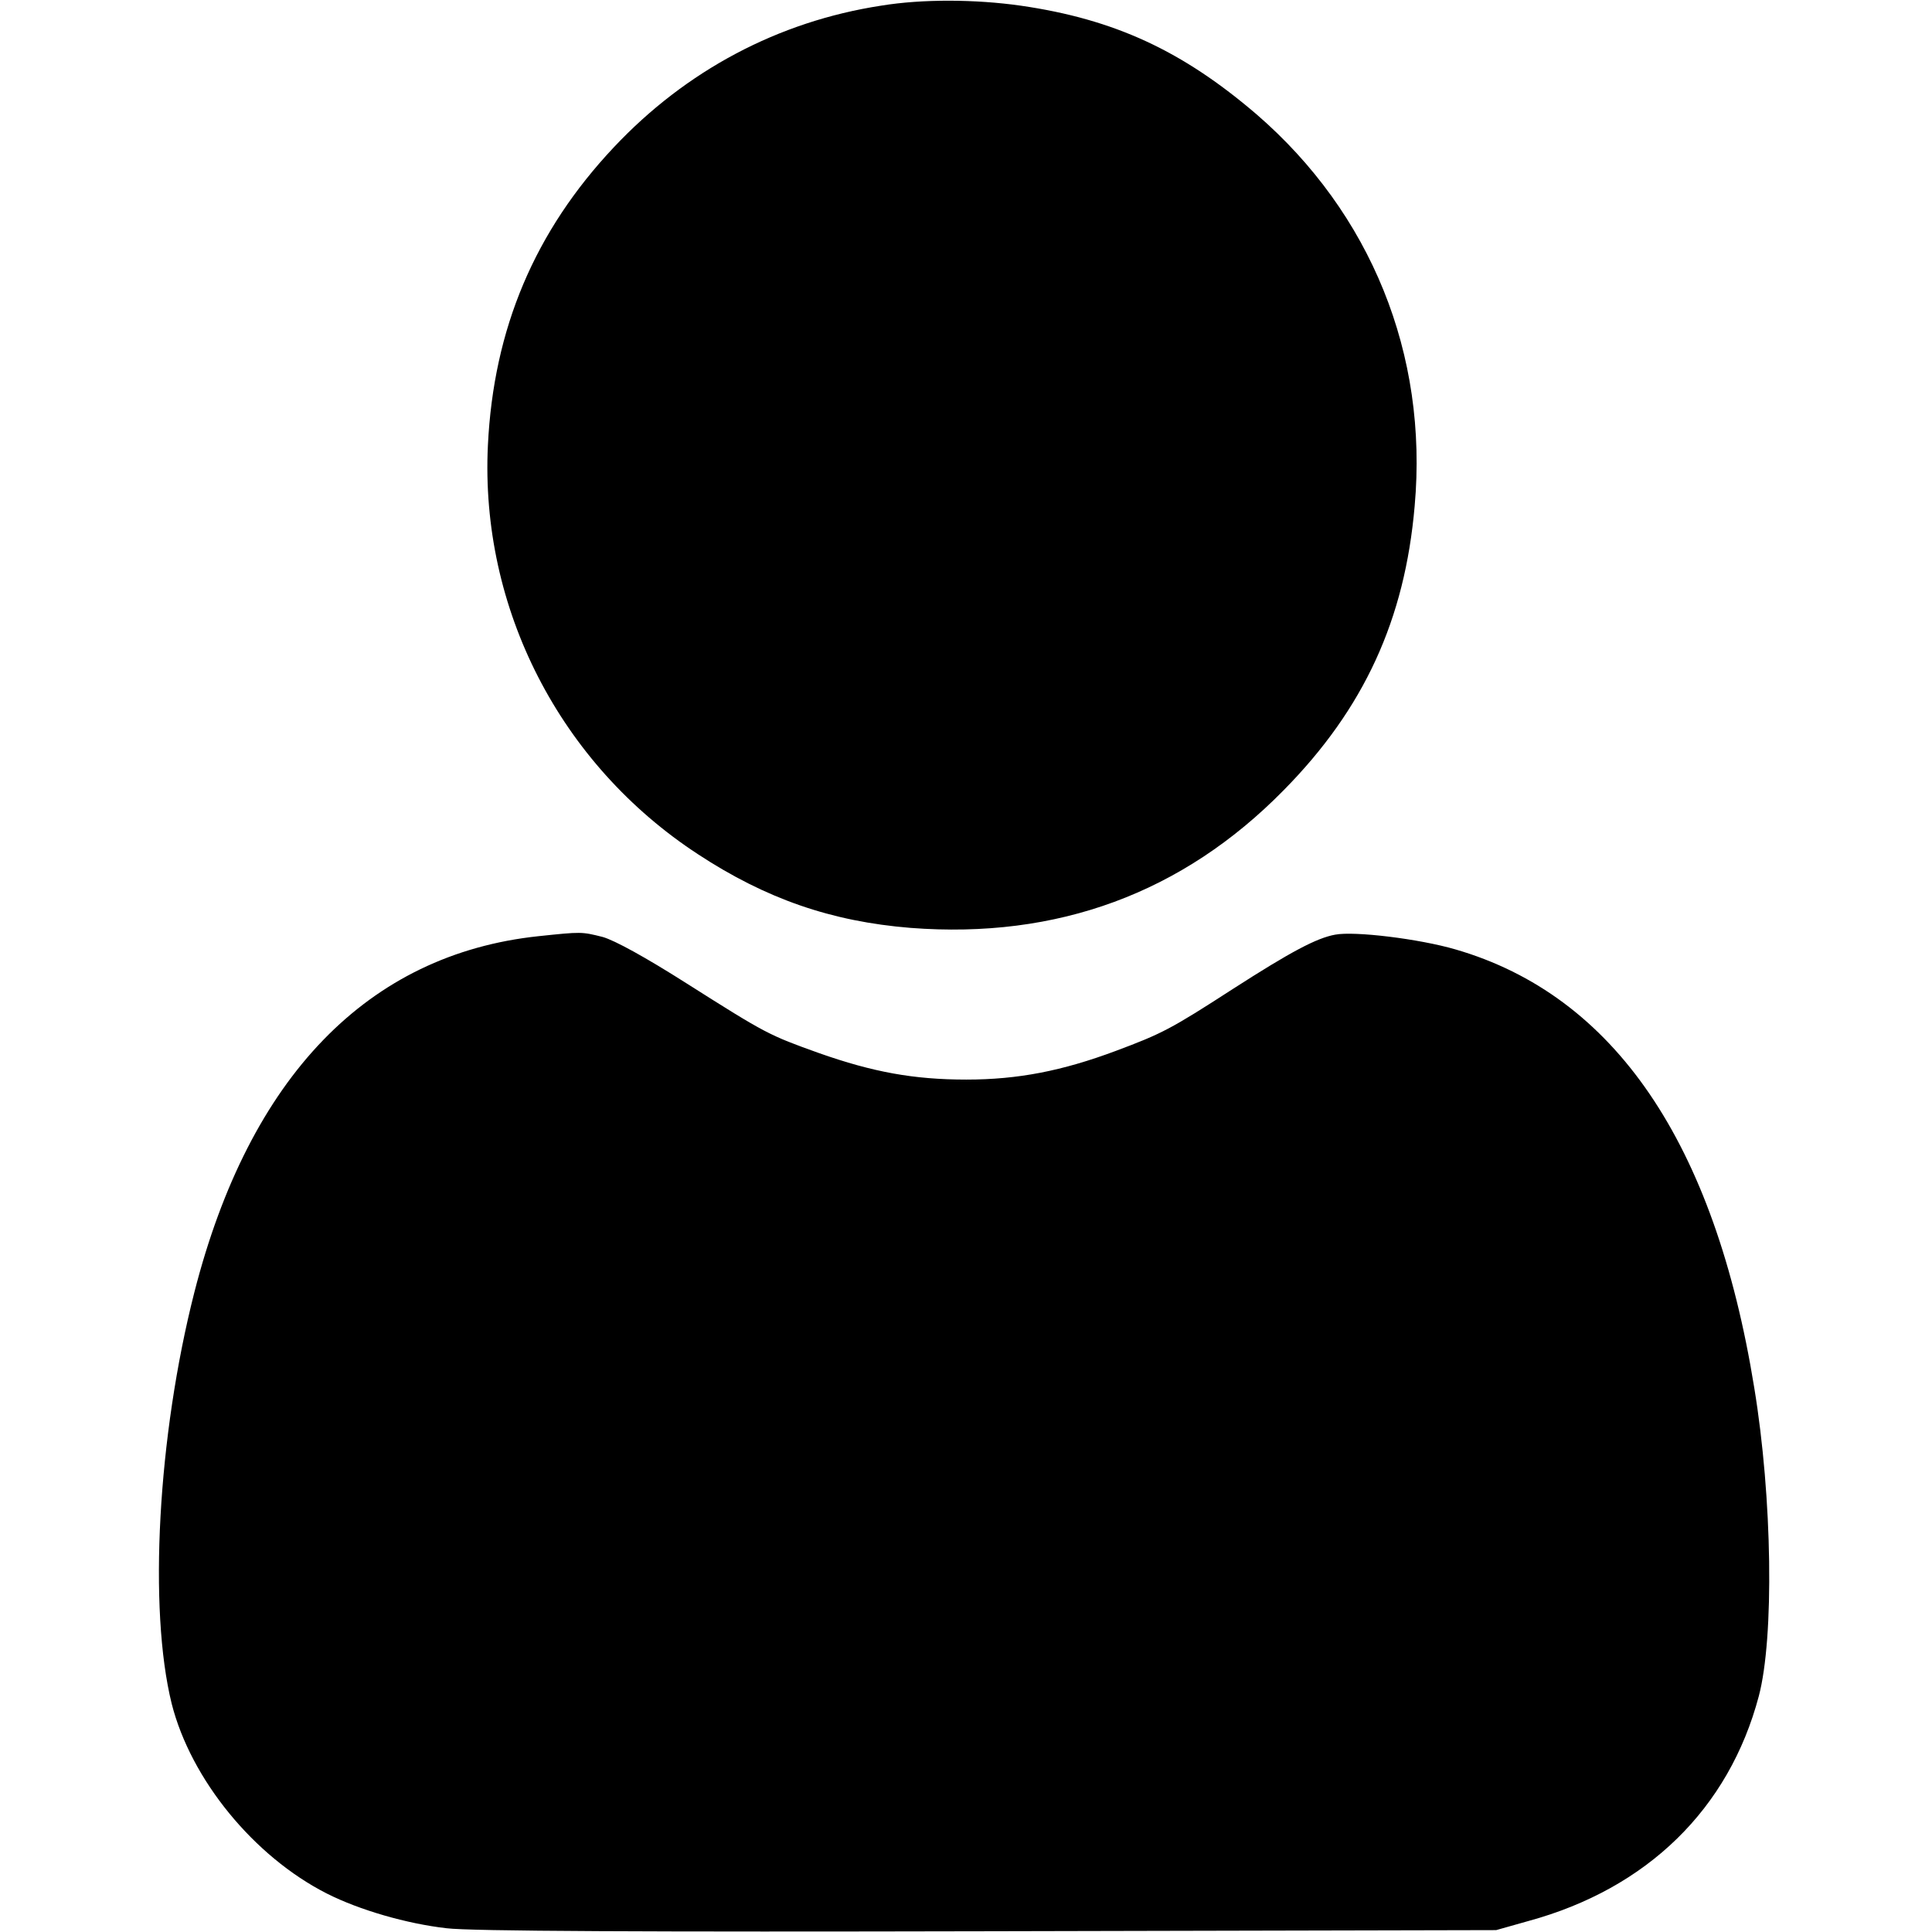
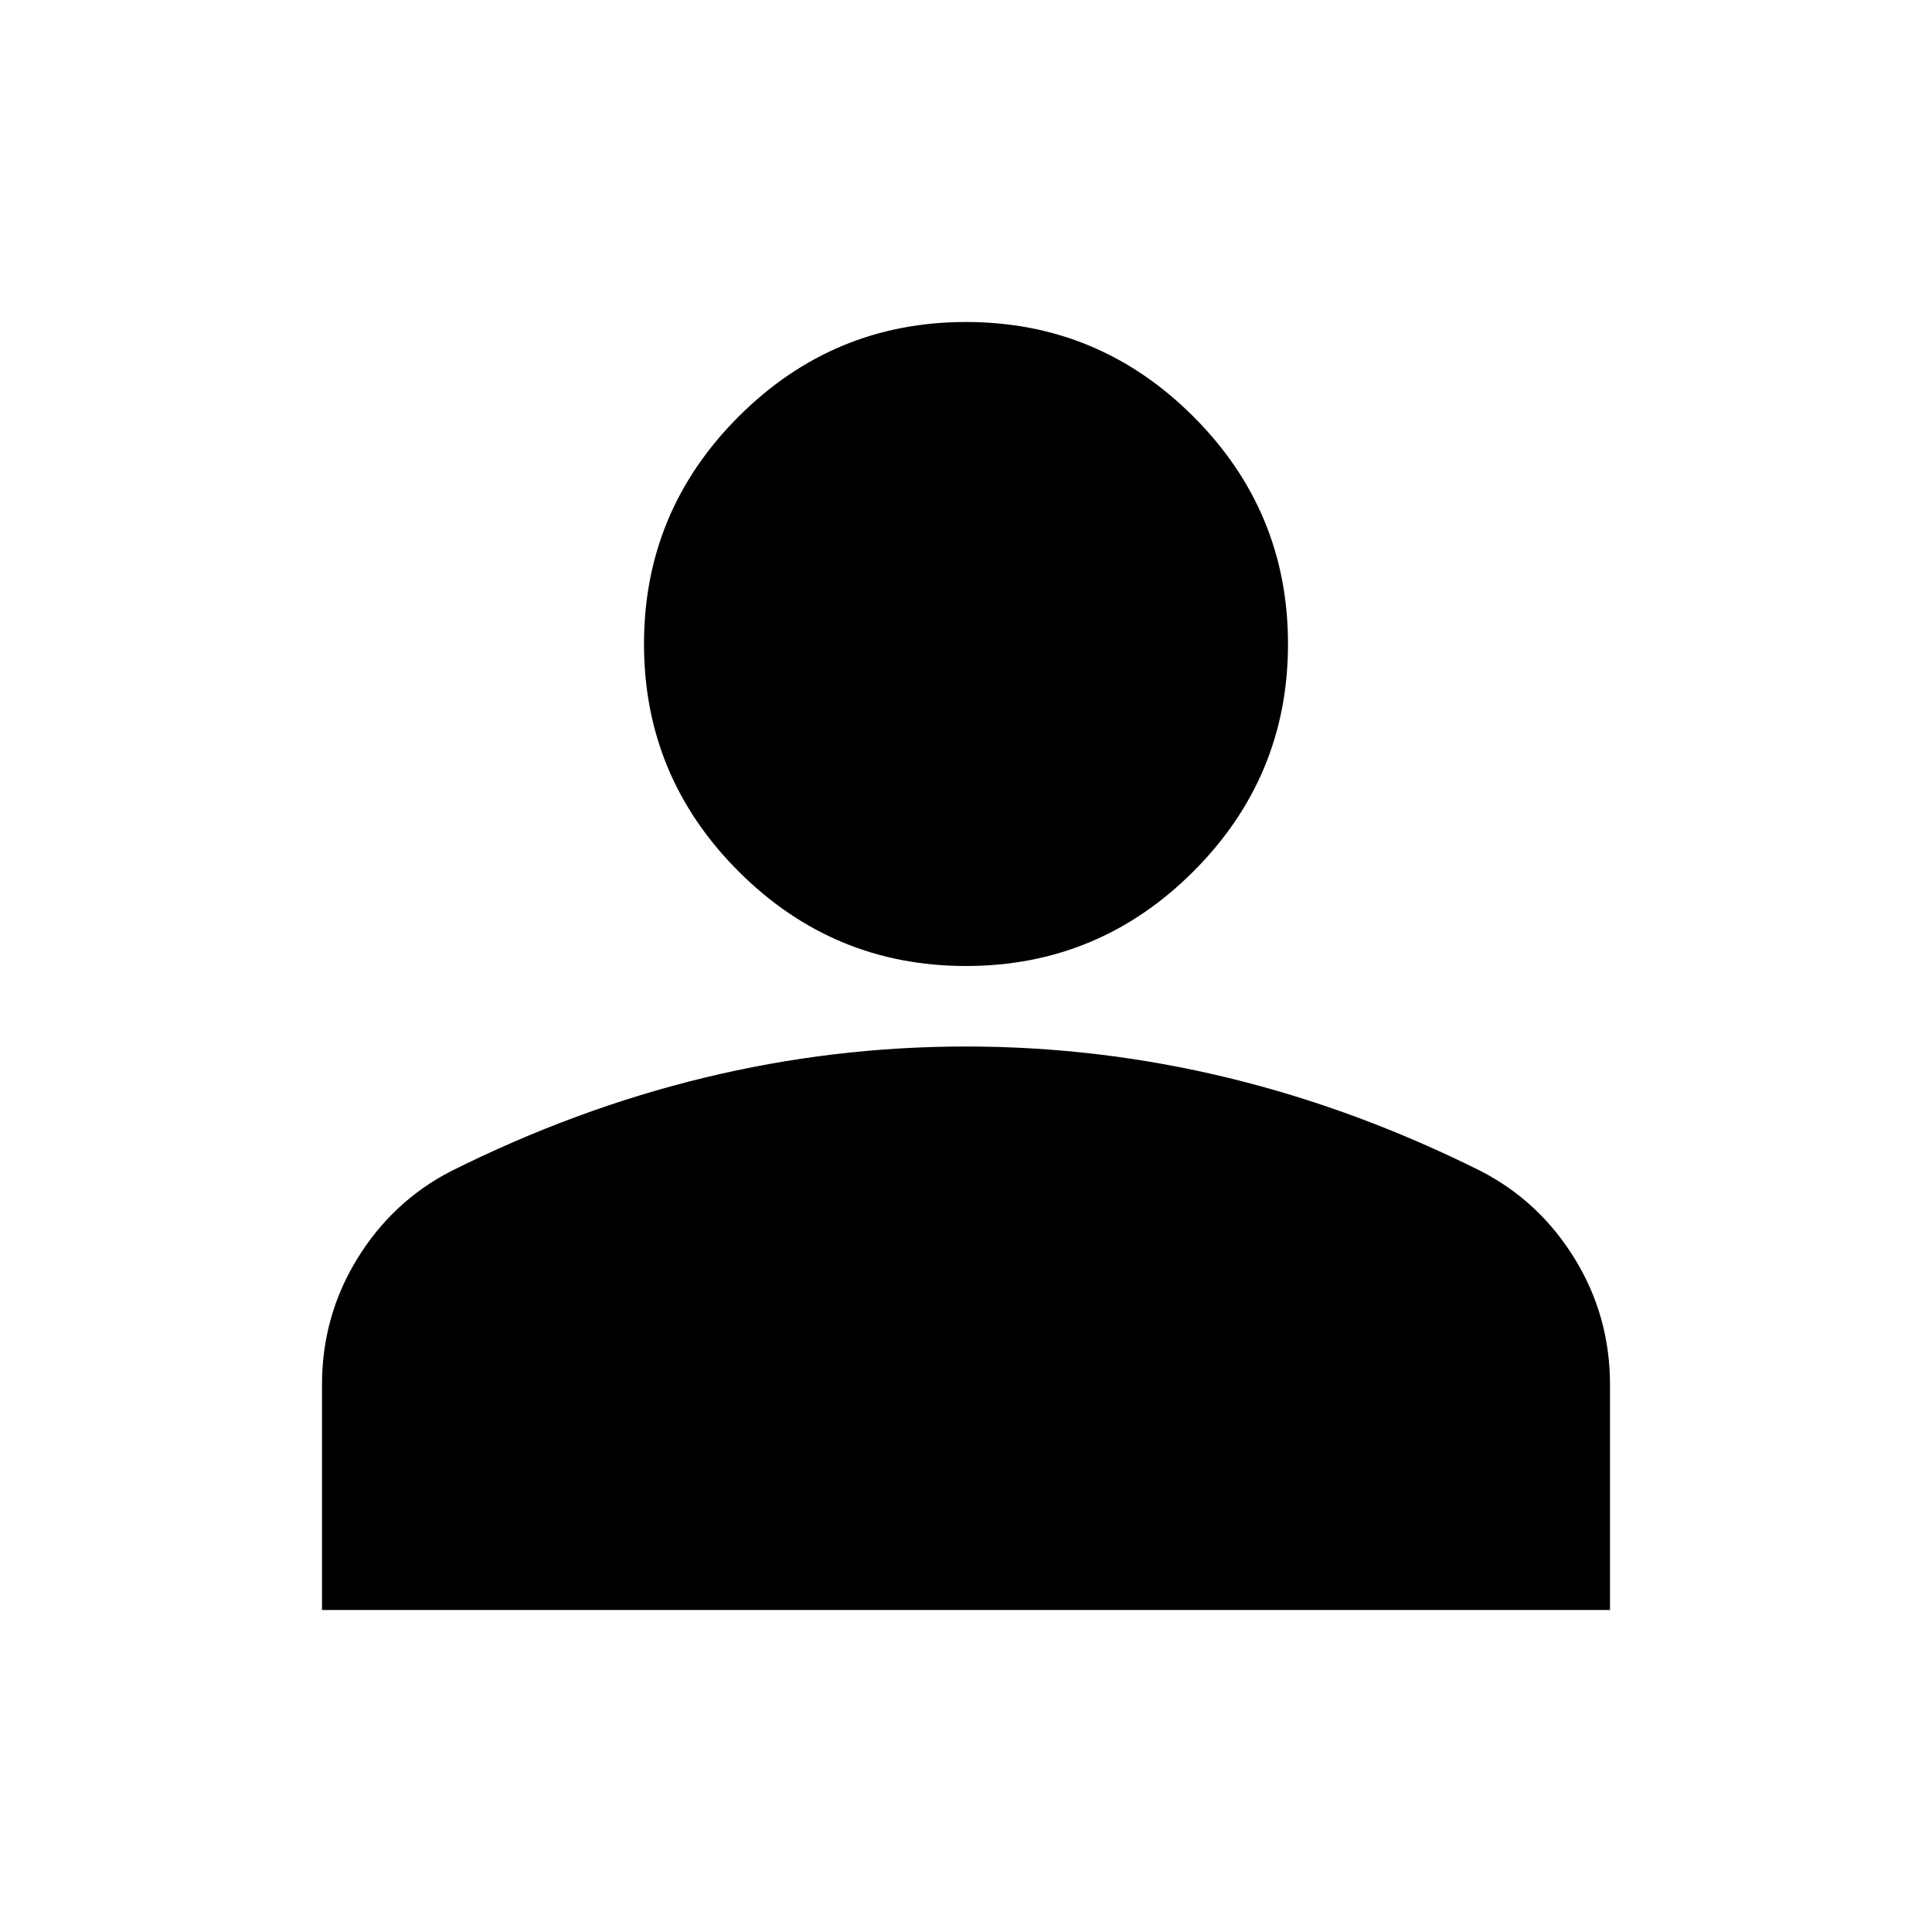
- <svg xmlns="http://www.w3.org/2000/svg" version="1.0" width="512pt" height="512pt" viewBox="0 0 512 512" preserveAspectRatio="xMidYMid meet">
-   <g transform="translate(0,512) scale(0.1,-0.1)" fill="#000000" stroke="none">
-     <path d="M2335 5105 c-273 -42 -517 -172 -708 -375 -210 -223 -319 -481 -334 -790 -21 -432 191 -845 557 -1084 180 -118 353 -178 563 -195 389 -30 721 92 989 365 213 216 321 452 347 753 36 402 -116 776 -419 1038 -196 168 -376 252 -625 288 -120 17 -260 18 -370 0z" />
-     <path d="M1427 2639 c-452 -48 -766 -372 -912 -944 -97 -381 -122 -839 -60 -1090 51 -201 218 -405 411 -503 87 -44 212 -80 317 -92 62 -8 534 -10 1437 -8 l1345 3 85 24 c316 86 532 298 611 596 41 155 36 525 -12 817 -105 650 -371 1040 -792 1162 -96 28 -268 49 -319 39 -49 -9 -117 -45 -271 -144 -164 -106 -187 -118 -310 -164 -142 -53 -259 -76 -396 -76 -140 0 -248 20 -390 70 -134 48 -140 51 -350 184 -110 70 -192 115 -224 124 -56 14 -56 14 -170 2z" />
-   </g>
+ <svg xmlns="http://www.w3.org/2000/svg" height="24px" viewBox="0 -960 960 960" width="24px" fill="#000">
+   <path d="M480-480q-66 0-113-47t-47-113q0-66 47-113t113-47q66 0 113 47t47 113q0 66-47 113t-113 47ZM160-160v-112q0-34 17.5-62.5T224-378q62-31 126-46.5T480-440q66 0 130 15.5T736-378q29 15 46.5 43.5T800-272v112H160Z" />
</svg>
